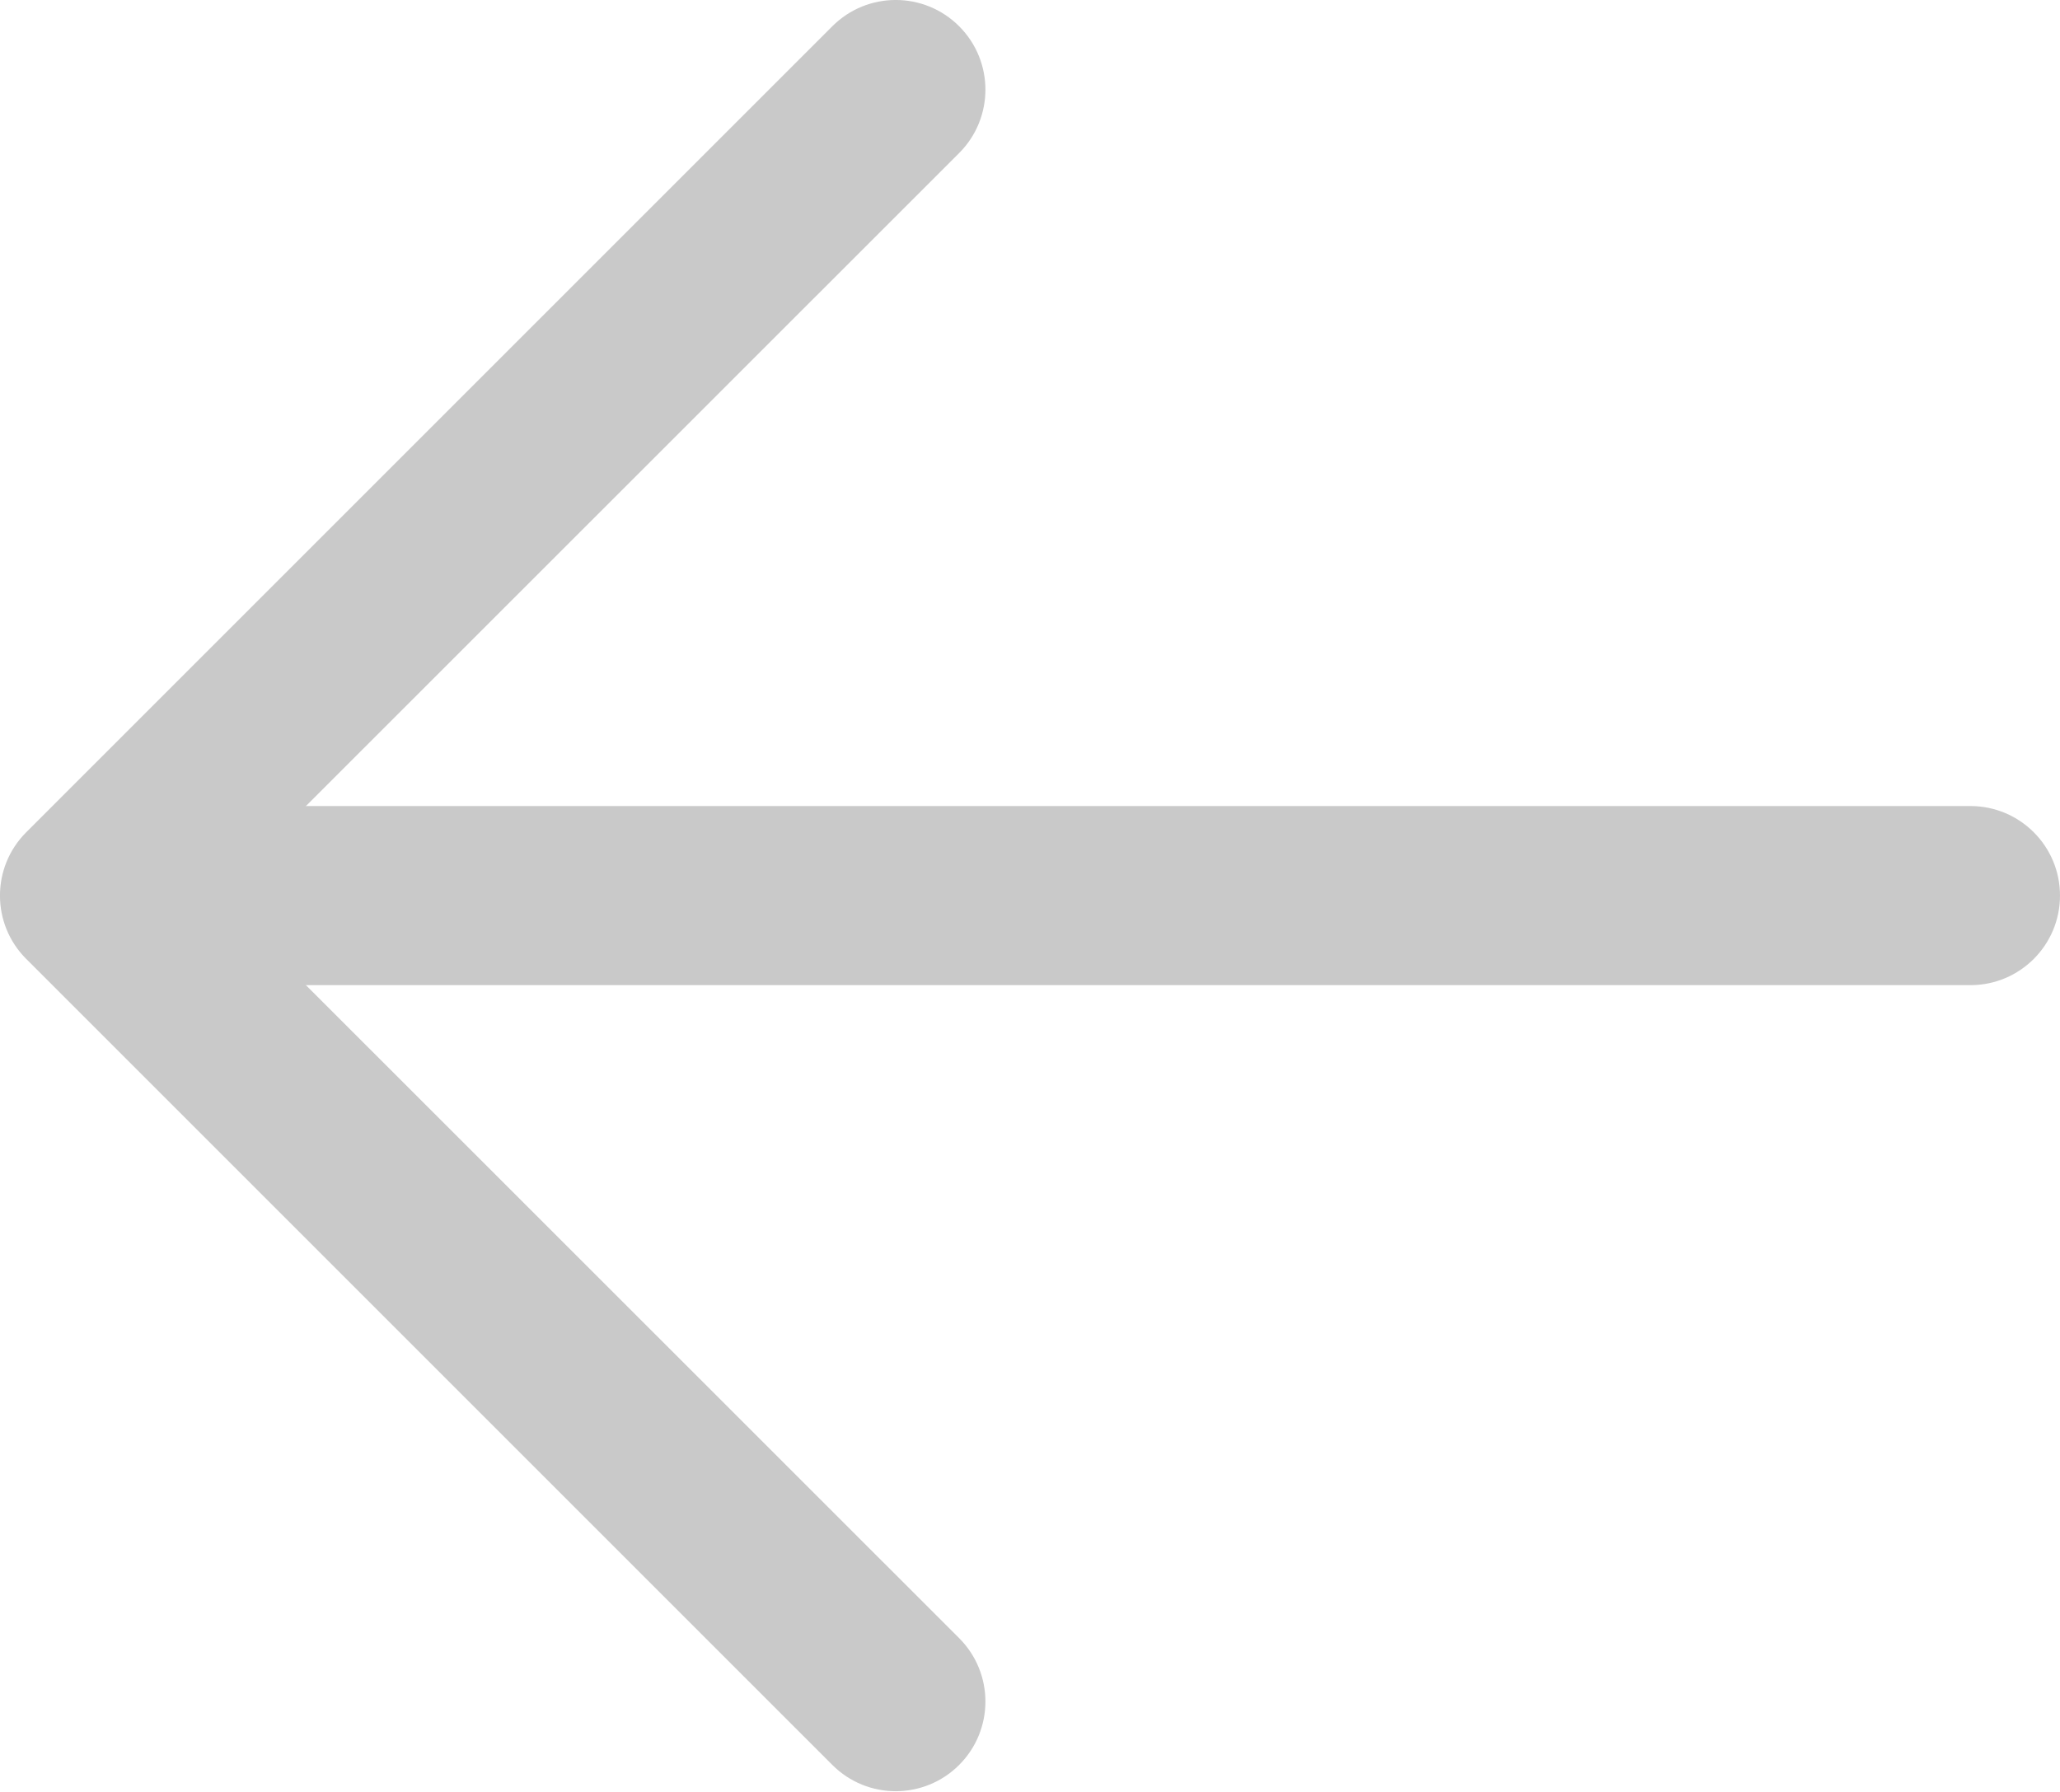
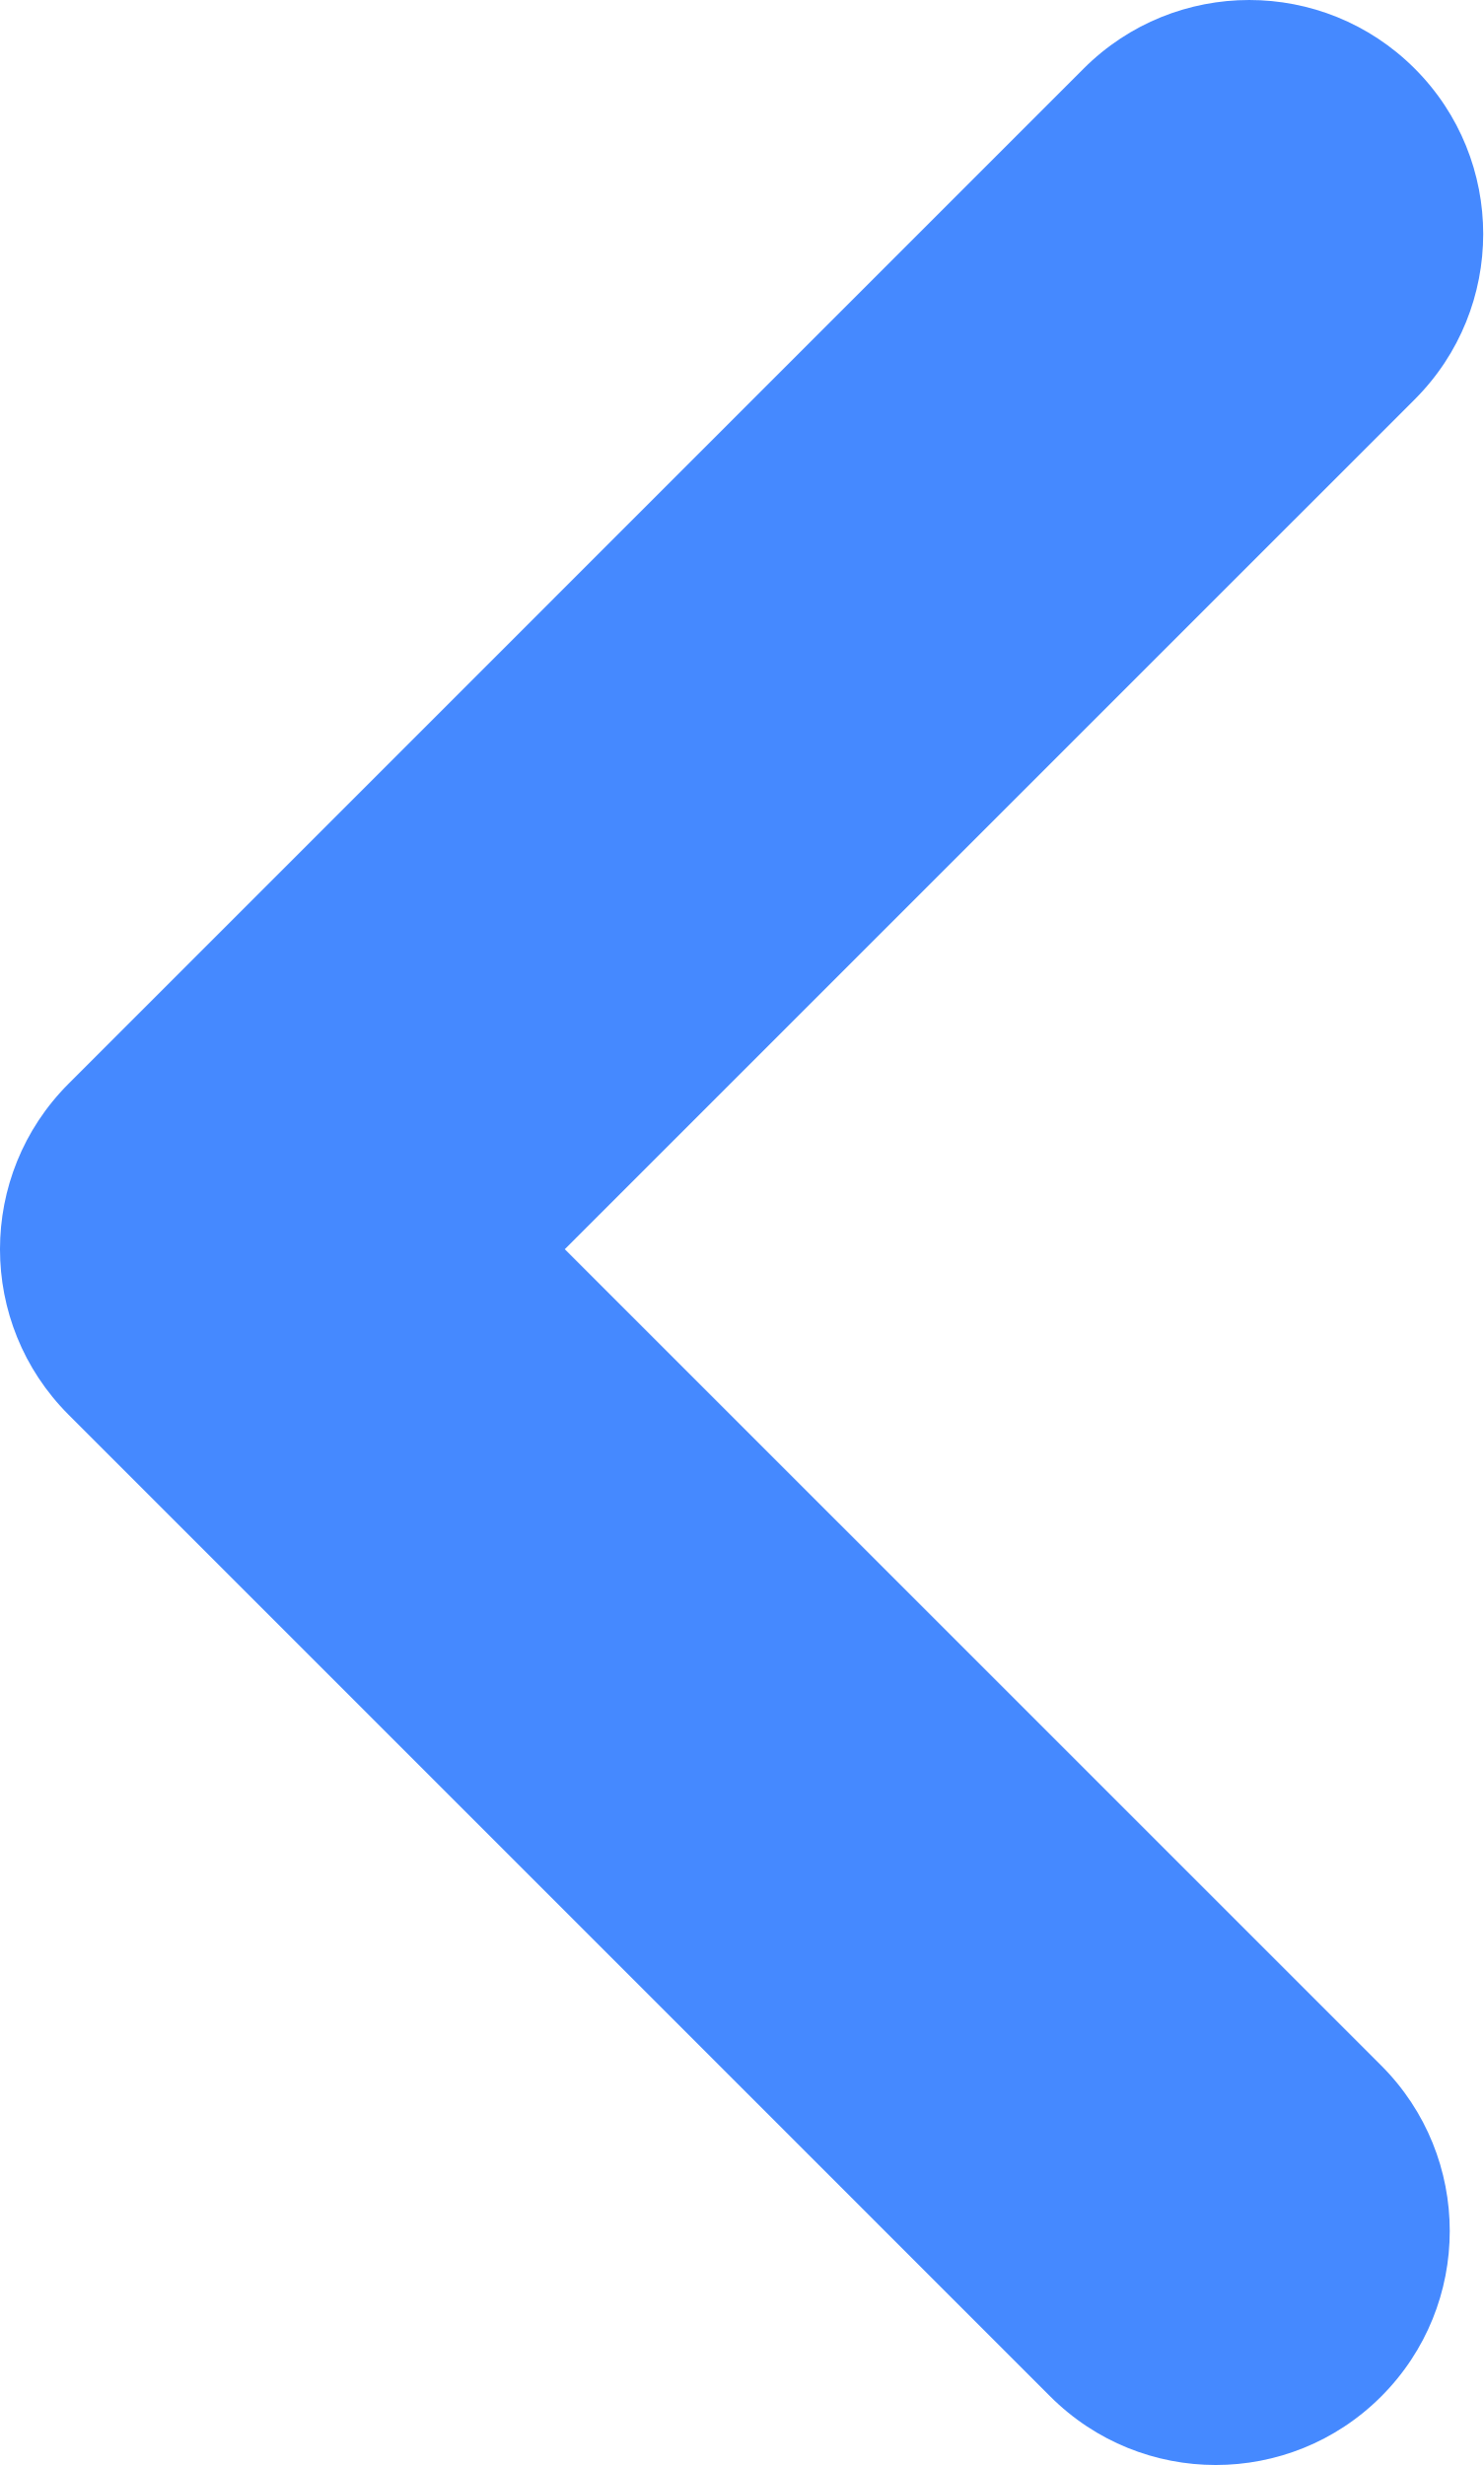
- <svg xmlns="http://www.w3.org/2000/svg" id="_Слой_2" data-name="Слой 2" viewBox="0 0 575.04 500.06">
+ <svg xmlns="http://www.w3.org/2000/svg" id="_Слой_2" data-name="Слой 2" viewBox="0 0 421.14 699.95">
  <defs>
    <style>
      .cls-1 {
-         fill: #c9c9c9;
+         fill: #4589ff;
+         fill-rule: evenodd;
      }
    </style>
  </defs>
-   <g id="_Слой_1-2" data-name="Слой 1">
-     <path class="cls-1" d="M50.04,225.03h500c13.81,0,25,11.19,25,25s-11.19,25-25,25H50.04c-13.81,0-25-11.19-25-25s11.19-25,25-25Z" />
-     <path class="cls-1" d="M60.39,250.03l207.35,207.3c9.78,9.78,9.78,25.62,0,35.4s-25.62,9.78-35.4,0L7.34,267.73c-9.78-9.75-9.8-25.58-.04-35.36,.01-.01,.03-.03,.04-.04L232.34,7.33c9.78-9.78,25.62-9.78,35.4,0,9.78,9.78,9.78,25.62,0,35.4L60.39,250.03Z" />
+   <g id="Layer_1" data-name="Layer 1">
+     <path class="cls-1" d="M307.71,19.46L19.46,307.74c-25.95,25.95-25.95,68.02,0,93.97l278.76,278.78c25.95,25.95,68.02,25.95,93.96,0h0c25.95-25.95,25.96-68.02,0-93.98l-231.81-231.79L401.68,113.43c25.95-25.95,25.95-68.03,0-93.97h0c-25.95-25.95-68.02-25.94-93.97,0Z" />
  </g>
</svg>
